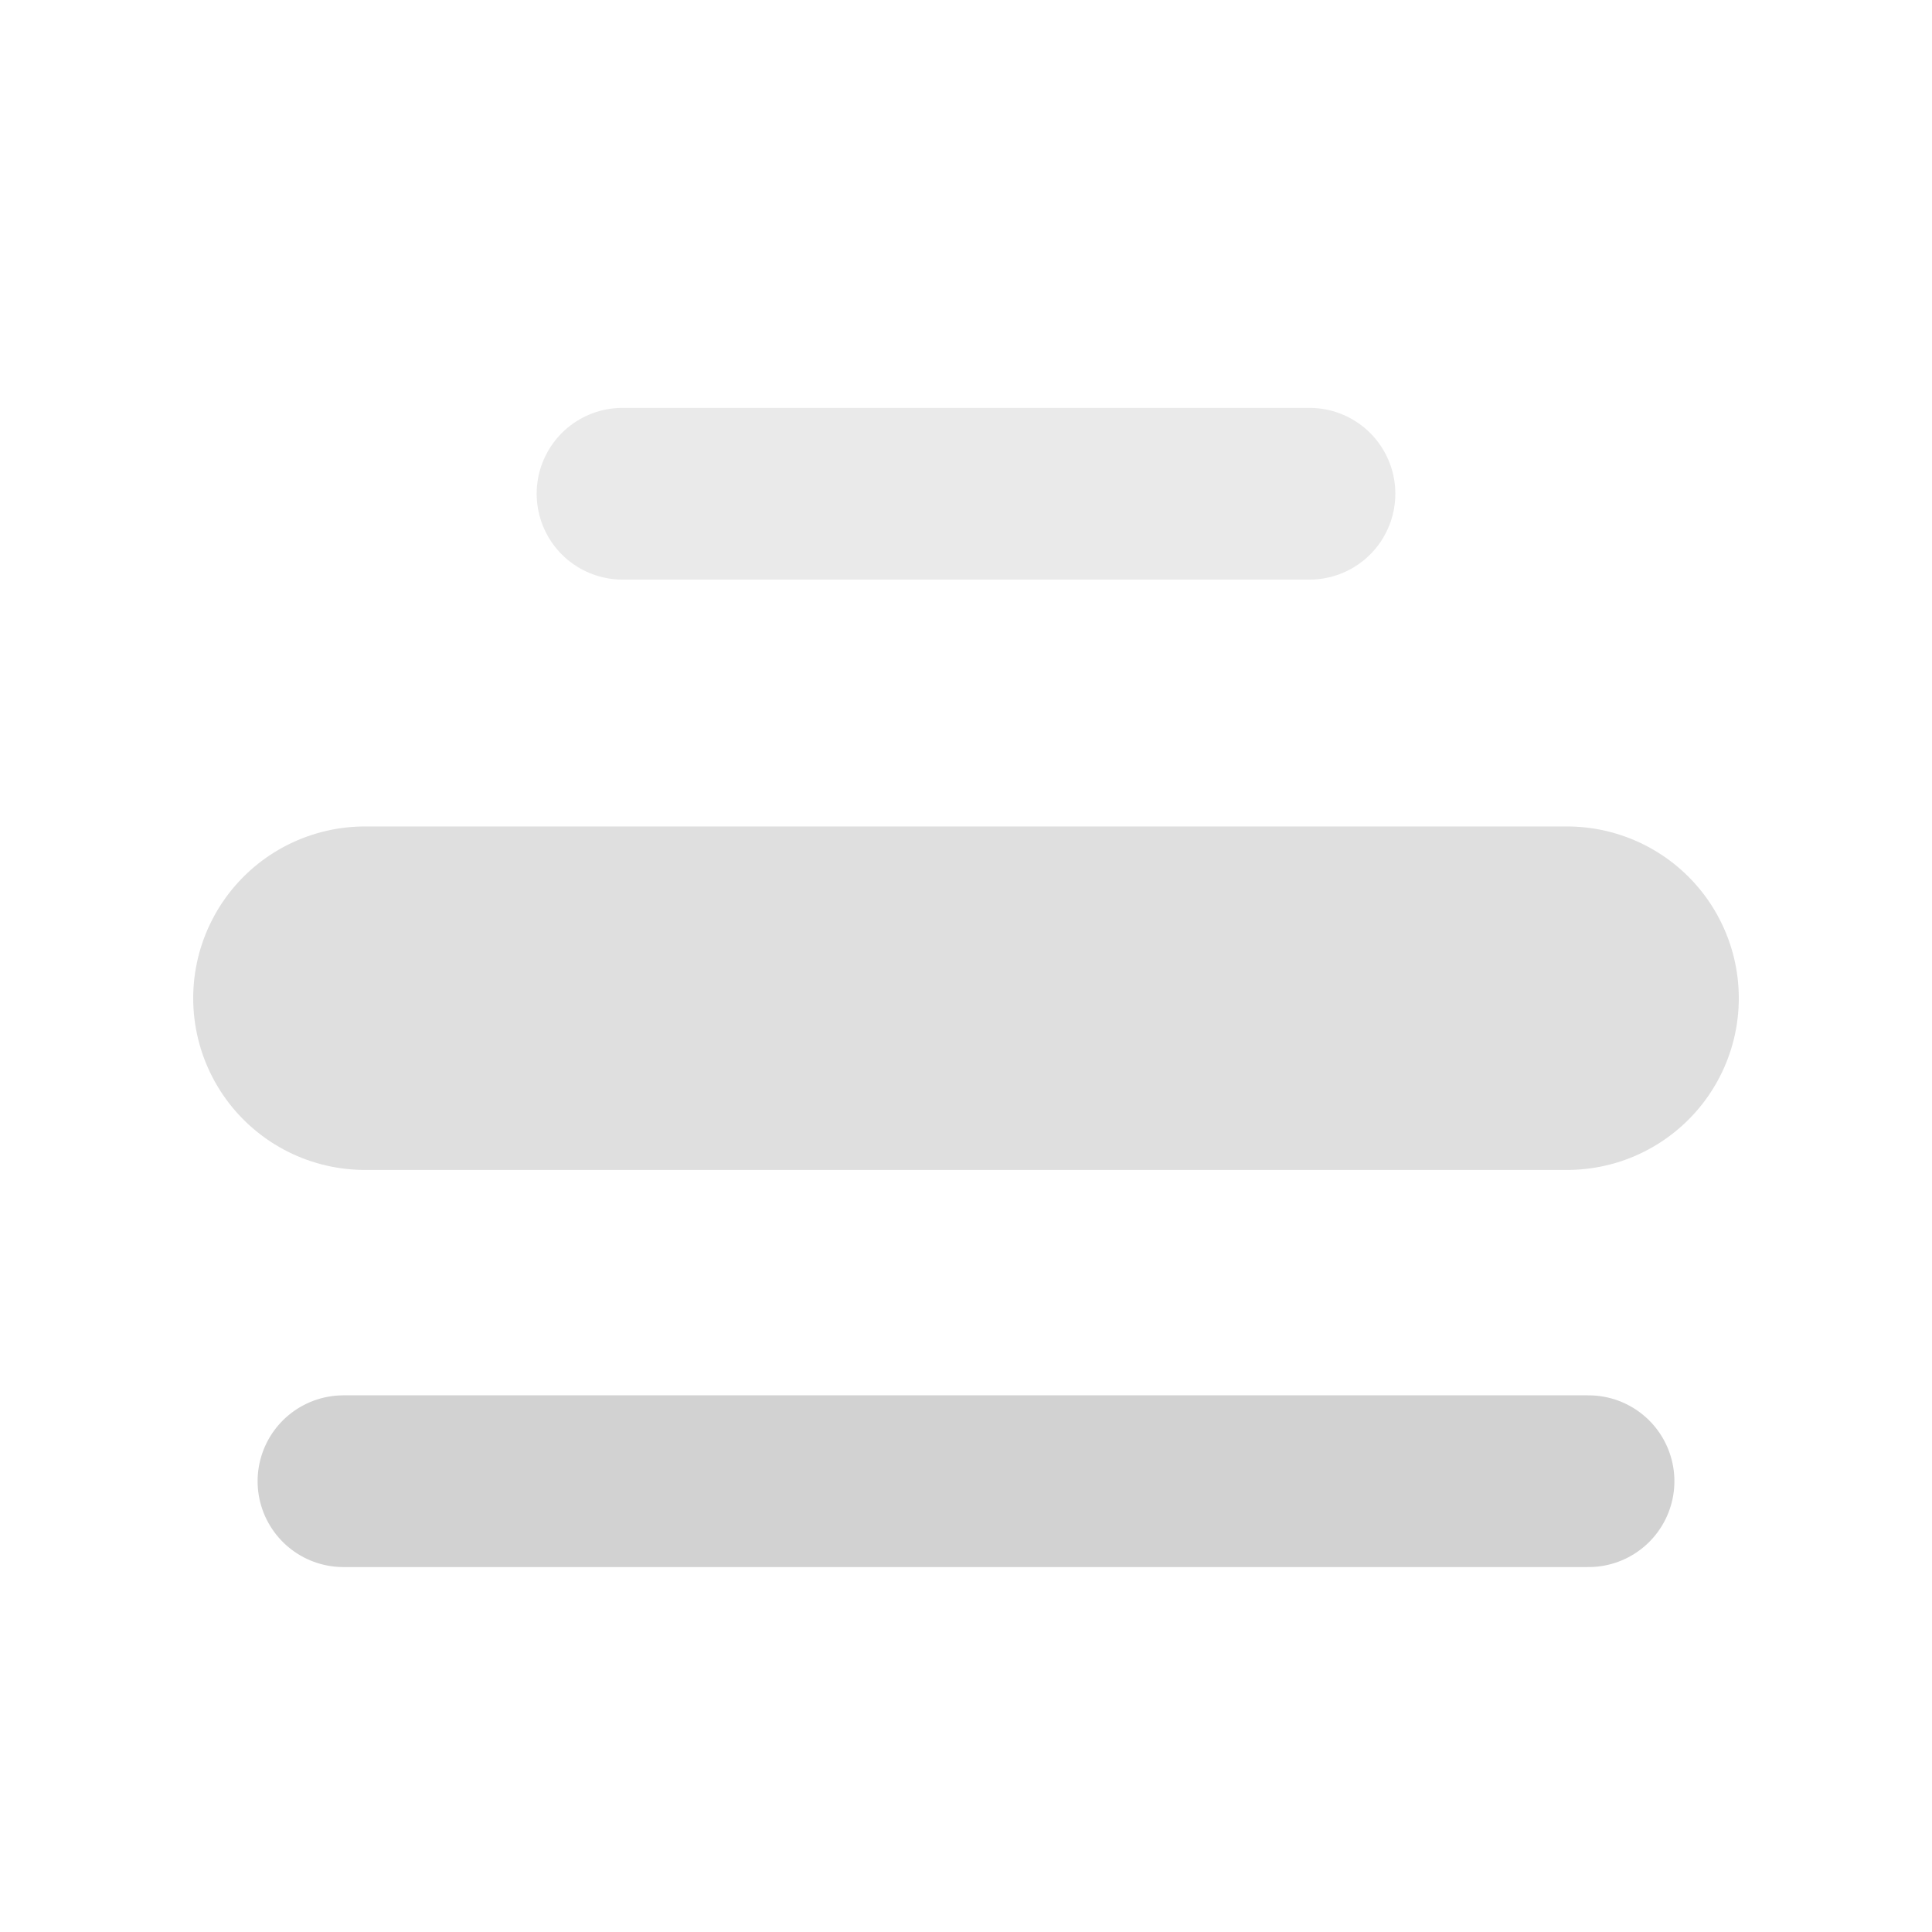
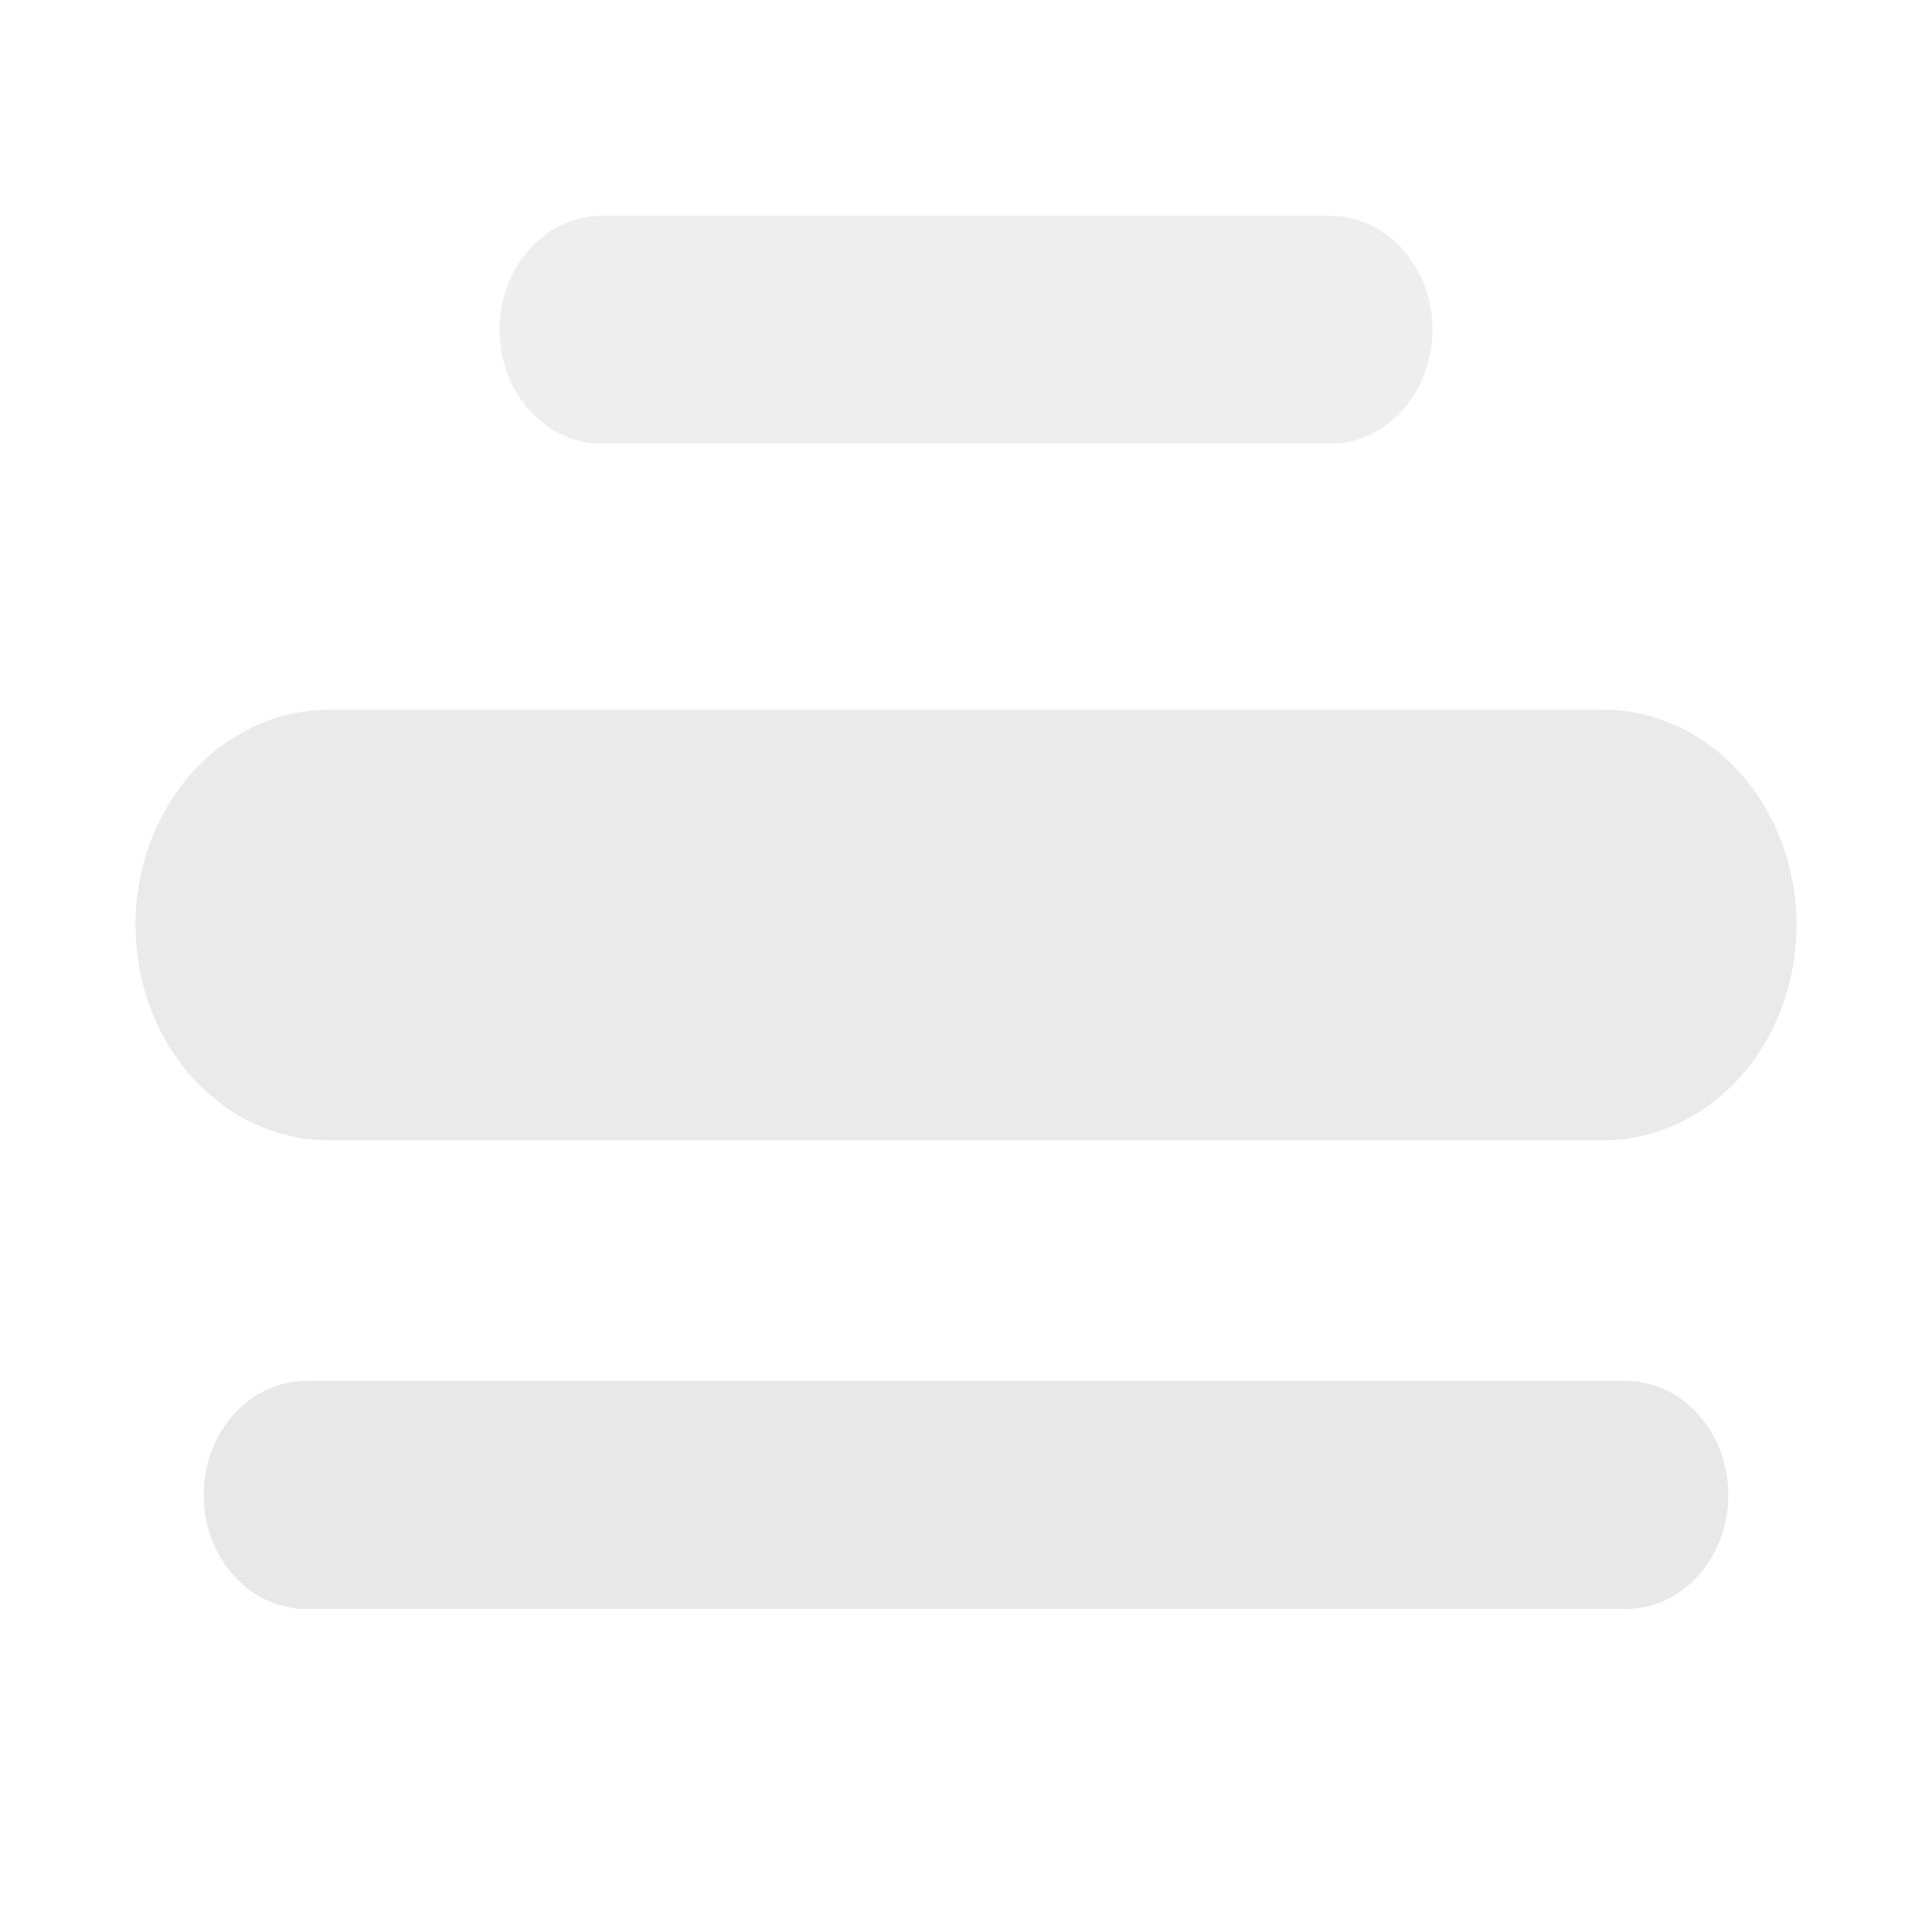
<svg xmlns="http://www.w3.org/2000/svg" version="1.1" width="18" height="18" viewBox="0 0 18 18">
-   <g fill="none" stroke="#d2d2d2" stroke-linecap="round">
-     <path d="M5.8 4.6 H12.2" stroke-width="1.6" stroke-opacity="0.45" />
-     <path d="M3.4 9.3 H14.6" stroke-width="3.2" stroke-opacity="0.7" />
-     <path d="M3.2 13.8 H14.8" stroke-width="1.6" />
+   <g transform="translate(9 8.5) scale(1.06 1.18) translate(-9 -9.2)">
+     <g fill="none" stroke="#e8e8e8" stroke-linecap="round">
+       <path d="M5.8 4.6 H12.2" stroke-width="1.8" stroke-opacity="0.75" />
+       <path d="M3.4 9.3 H14.6" stroke-width="3.4" stroke-opacity="0.9" />
+       <path d="M3.2 13.8 H14.8" stroke-width="1.8" />
+     </g>
  </g>
</svg>
